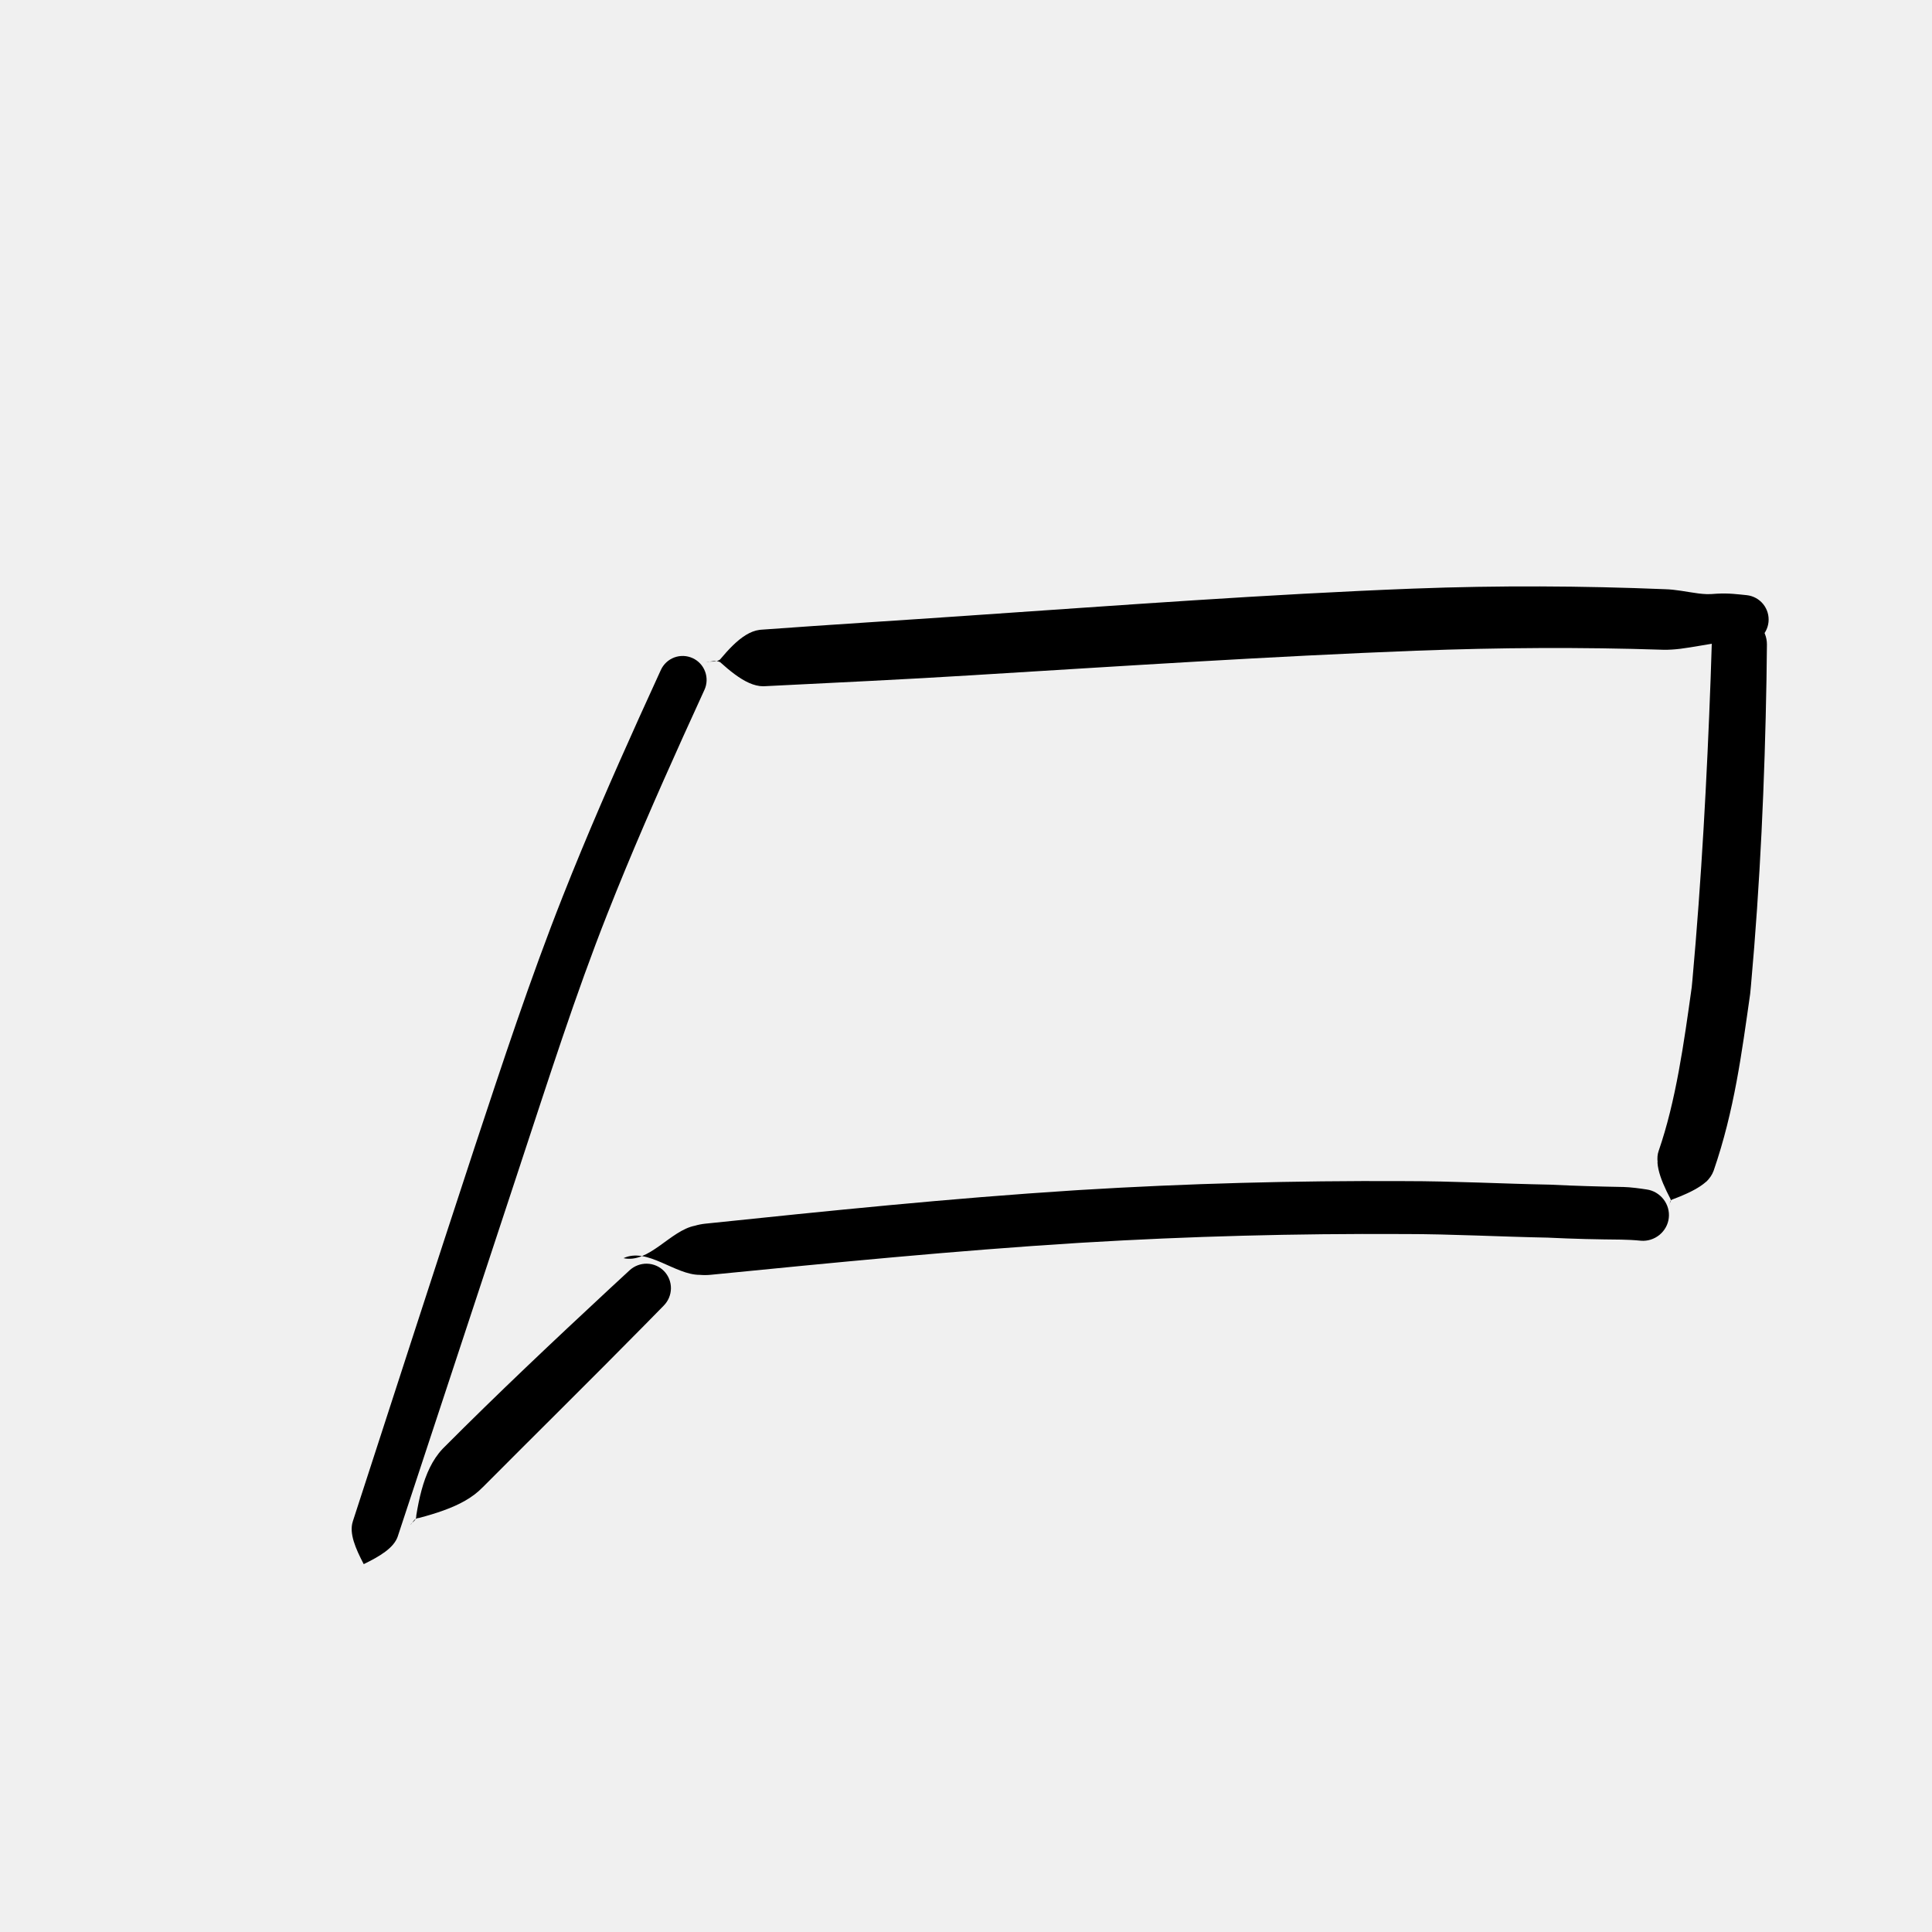
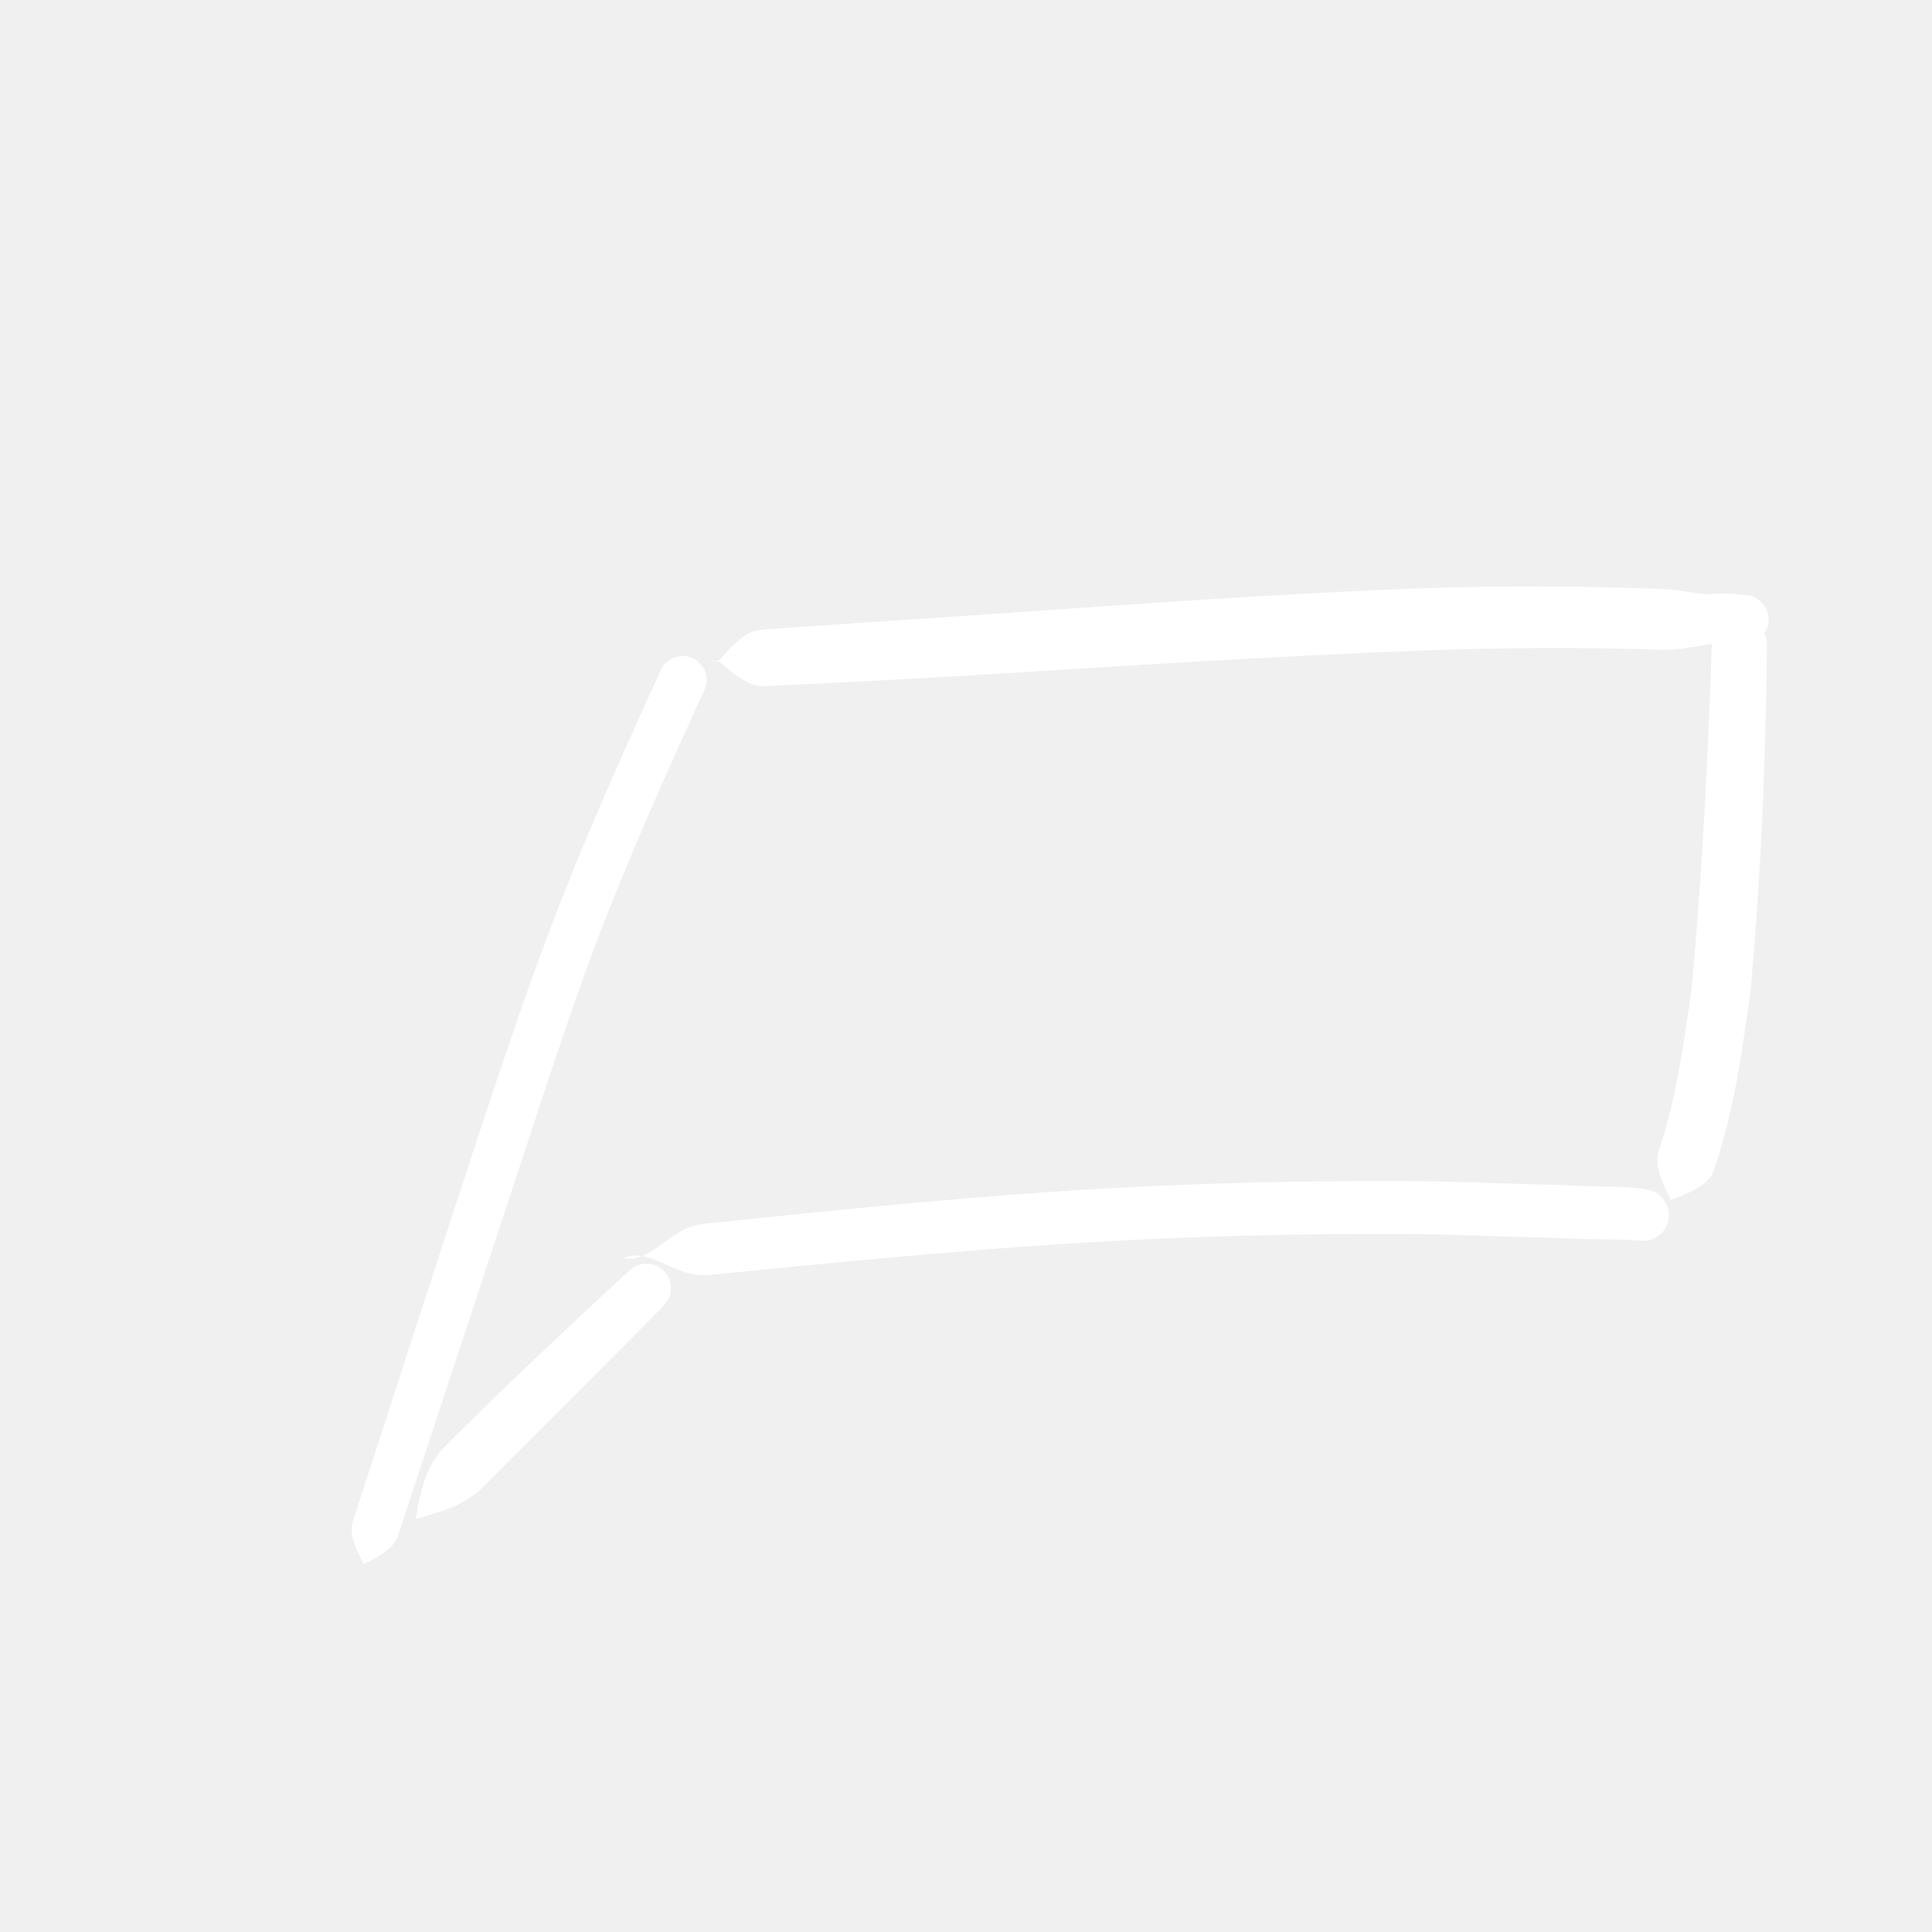
<svg xmlns="http://www.w3.org/2000/svg" width="72" height="72" viewBox="0 0 72 72" fill="none">
-   <path d="M12.702 60.83C12.883 60.332 13.057 59.854 13.185 59.501C13.313 59.149 13.385 58.951 13.385 58.951C13.385 58.951 13.313 59.149 13.185 59.501C13.057 59.854 12.883 60.332 12.702 60.83C12.773 60.635 12.844 60.44 12.915 60.244C12.915 60.244 12.915 60.244 12.915 60.244C12.88 60.341 12.845 60.438 12.809 60.535C12.81 60.534 12.81 60.532 12.811 60.531C12.916 60.223 13.019 59.913 13.122 59.603C13.267 59.163 13.41 58.732 13.555 58.291C14.144 58.004 14.679 57.691 14.825 57.254C14.825 57.252 14.826 57.249 14.827 57.246C16.355 52.62 17.882 47.989 19.404 43.364C19.404 43.362 19.405 43.361 19.405 43.359C20.443 40.222 21.437 37.086 22.638 34.049C22.638 34.048 22.639 34.047 22.639 34.047C23.513 31.83 24.473 29.637 25.459 27.451C25.722 26.87 25.986 26.29 26.252 25.71C26.351 25.495 26.36 25.249 26.277 25.027C26.195 24.805 26.028 24.625 25.813 24.527C25.597 24.428 25.352 24.419 25.13 24.501C24.908 24.584 24.728 24.751 24.629 24.966C24.362 25.549 24.096 26.132 23.832 26.716C22.84 28.916 21.87 31.133 20.978 33.392C20.978 33.393 20.978 33.394 20.977 33.394C19.749 36.501 18.715 39.653 17.676 42.79C17.676 42.791 17.675 42.793 17.675 42.794C16.152 47.423 14.655 52.066 13.149 56.696C13.149 56.699 13.148 56.701 13.147 56.704C13.005 57.142 13.251 57.711 13.555 58.291C13.41 58.732 13.267 59.163 13.122 59.603C13.019 59.913 12.916 60.223 12.811 60.531C12.81 60.532 12.81 60.534 12.809 60.535C12.845 60.438 12.88 60.341 12.915 60.244C12.915 60.244 12.915 60.244 12.915 60.244C12.844 60.44 12.773 60.635 12.702 60.83Z" fill="black" />
-   <path d="M22 25C22.529 24.958 23.036 24.918 23.41 24.889C23.784 24.859 23.994 24.842 23.994 24.842C23.994 24.842 23.784 24.859 23.41 24.889C23.036 24.918 22.529 24.958 22 25C22.789 24.938 23.58 24.875 24.369 24.813C25.066 24.758 25.765 24.702 26.463 24.647C26.466 24.647 26.467 24.647 26.468 24.647C25.73 24.705 24.988 24.764 24.251 24.822C24.257 24.822 24.267 24.821 24.274 24.82C24.957 24.767 25.639 24.715 26.322 24.666C26.494 24.669 26.66 24.588 26.838 24.677C27.021 24.842 27.203 24.997 27.384 25.13C27.745 25.396 28.099 25.574 28.439 25.575C28.456 25.575 28.474 25.574 28.491 25.573C31.089 25.442 33.717 25.321 36.334 25.158C36.347 25.157 36.36 25.156 36.373 25.155C41.856 24.82 47.335 24.46 52.788 24.249C52.793 24.249 52.798 24.249 52.803 24.249C55.877 24.133 58.898 24.113 61.995 24.215C61.995 24.215 61.995 24.215 61.995 24.215C62.202 24.219 62.412 24.203 62.622 24.178C63.088 24.12 63.703 23.996 64.105 23.945C64.105 23.945 64.105 23.945 64.105 23.945C64.291 23.932 64.591 23.961 64.904 23.995C65.145 24.02 65.386 23.949 65.574 23.797C65.762 23.644 65.882 23.424 65.907 23.183C65.932 22.943 65.861 22.702 65.709 22.514C65.557 22.326 65.336 22.206 65.096 22.18C64.775 22.149 64.438 22.1 63.985 22.125C63.985 22.125 63.984 22.125 63.984 22.125C63.656 22.154 63.536 22.143 63.303 22.117C63.088 22.09 62.864 22.049 62.637 22.015C62.444 21.987 62.248 21.963 62.05 21.958C62.05 21.958 62.05 21.958 62.05 21.958C58.976 21.832 55.822 21.816 52.719 21.934C52.714 21.934 52.709 21.934 52.704 21.934C47.185 22.148 41.706 22.561 36.23 22.933C36.217 22.934 36.204 22.935 36.191 22.936C33.577 23.118 30.984 23.276 28.355 23.468C28.338 23.47 28.32 23.471 28.303 23.474C27.961 23.518 27.631 23.743 27.309 24.056C27.148 24.213 26.989 24.392 26.831 24.581C26.668 24.694 26.491 24.637 26.322 24.666C25.639 24.715 24.957 24.767 24.274 24.82C24.267 24.821 24.257 24.822 24.251 24.822C24.988 24.764 25.73 24.705 26.468 24.647C26.467 24.647 26.466 24.647 26.463 24.647C25.765 24.702 25.066 24.758 24.369 24.813C23.58 24.875 22.789 24.938 22 25Z" fill="black" />
-   <path d="M20 47.286C20.525 47.208 21.028 47.133 21.399 47.079C21.77 47.024 21.978 46.993 21.978 46.993C21.978 46.993 21.77 47.024 21.399 47.079C21.028 47.133 20.525 47.208 20 47.286C20.474 47.216 20.948 47.145 21.423 47.075C21.428 47.074 21.434 47.073 21.439 47.073C21.209 47.107 20.978 47.141 20.747 47.175C20.745 47.175 20.741 47.176 20.738 47.176C20.734 47.177 20.729 47.178 20.725 47.178C20.51 47.208 20.738 47.184 20.832 47.172C20.946 47.158 21.058 47.144 21.176 47.13C21.403 47.102 21.633 47.074 21.862 47.047C22.321 46.992 22.779 46.939 23.236 46.888C24.121 46.473 25.159 47.517 26.08 47.51C26.208 47.522 26.348 47.521 26.474 47.509C31.039 47.057 35.593 46.608 40.143 46.323C40.221 46.318 40.299 46.313 40.377 46.309C44.326 46.071 48.291 45.968 52.249 45.989C52.282 45.989 52.315 45.989 52.348 45.989C54.135 45.99 55.873 46.089 57.73 46.124L57.69 46.123C57.703 46.124 57.716 46.124 57.729 46.125C58.181 46.147 58.633 46.163 59.083 46.175C59.536 46.186 59.988 46.193 60.44 46.197L60.42 46.197C60.423 46.197 60.426 46.197 60.428 46.197C60.684 46.204 60.854 46.209 61.154 46.238C61.401 46.259 61.65 46.179 61.845 46.02C62.039 45.86 62.164 45.634 62.191 45.387C62.219 45.14 62.148 44.892 61.993 44.693C61.838 44.495 61.614 44.362 61.367 44.328C61.136 44.292 60.773 44.242 60.494 44.235C60.491 44.235 60.487 44.235 60.484 44.235L60.465 44.235C60.022 44.227 59.58 44.217 59.139 44.203C58.701 44.19 58.263 44.172 57.827 44.151C57.814 44.15 57.801 44.15 57.788 44.149L57.748 44.148C56.015 44.116 54.161 44.016 52.36 44.017C52.327 44.017 52.293 44.016 52.259 44.016C48.259 43.998 44.254 44.102 40.257 44.347C40.178 44.352 40.099 44.357 40.02 44.362C35.419 44.656 30.841 45.128 26.282 45.603C26.157 45.616 26.02 45.642 25.898 45.679C24.981 45.856 24.187 47.095 23.236 46.888C22.779 46.939 22.321 46.992 21.862 47.047C21.633 47.074 21.403 47.102 21.176 47.13C21.058 47.144 20.946 47.158 20.832 47.172C20.738 47.184 20.51 47.208 20.725 47.178C20.729 47.178 20.734 47.177 20.738 47.176C20.741 47.176 20.745 47.175 20.747 47.175C20.978 47.141 21.209 47.107 21.439 47.073C21.434 47.073 21.428 47.074 21.423 47.075C20.948 47.145 20.474 47.216 20 47.286Z" fill="black" />
-   <path d="M12 60.659C12.342 60.253 12.669 59.864 12.911 59.577C13.152 59.29 13.288 59.129 13.288 59.129C13.288 59.129 13.152 59.29 12.911 59.577C12.669 59.864 12.342 60.253 12 60.659C12.216 60.402 12.433 60.145 12.649 59.888C13 59.471 13.352 59.053 13.704 58.635C13.704 58.635 13.705 58.634 13.705 58.634C13.424 58.968 13.14 59.304 12.859 59.639C12.862 59.635 12.866 59.631 12.869 59.627C13.575 58.786 14.288 57.954 15.017 57.134C15.108 57.032 15.199 56.93 15.291 56.827C15.397 56.739 15.424 56.577 15.619 56.569C15.934 56.485 16.241 56.395 16.531 56.289C17.109 56.081 17.619 55.814 17.994 55.42L17.978 55.438C17.98 55.435 17.982 55.433 17.985 55.431C19.985 53.422 22.024 51.412 24.029 49.376C24.265 49.137 24.5 48.898 24.735 48.657C24.904 48.486 25.001 48.256 25.004 48.015C25.006 47.774 24.914 47.542 24.747 47.37C24.58 47.198 24.351 47.099 24.11 47.094C23.869 47.089 23.636 47.18 23.46 47.343C23.213 47.571 22.966 47.798 22.72 48.027C20.625 49.974 18.547 51.932 16.514 53.974C16.512 53.976 16.509 53.978 16.507 53.98L16.491 53.998C16.111 54.402 15.872 54.938 15.71 55.536C15.628 55.836 15.566 56.151 15.514 56.474C15.526 56.669 15.367 56.712 15.291 56.827C15.199 56.93 15.108 57.032 15.017 57.134C14.288 57.954 13.575 58.786 12.869 59.627C12.866 59.631 12.862 59.635 12.859 59.639C13.14 59.304 13.424 58.968 13.705 58.634C13.705 58.634 13.704 58.635 13.704 58.635C13.352 59.053 13 59.471 12.649 59.888C12.433 60.145 12.216 60.402 12 60.659Z" fill="black" />
-   <path d="M61.238 47.444C61.217 47.569 61.198 47.689 61.183 47.777C61.169 47.865 61.161 47.915 61.161 47.915C61.161 47.915 61.169 47.865 61.183 47.777C61.198 47.689 61.217 47.569 61.238 47.444C61.4 47.058 61.544 46.645 61.694 46.245C61.732 46.14 61.77 46.036 61.808 45.931C61.808 45.933 61.806 45.937 61.805 45.939C61.712 46.185 61.619 46.43 61.526 46.675C61.524 46.681 61.522 46.687 61.52 46.692C61.507 46.727 61.495 46.759 61.482 46.793C61.481 46.798 61.502 46.741 61.514 46.711C61.54 46.641 61.564 46.579 61.591 46.508C61.642 46.374 61.694 46.237 61.745 46.104C61.847 45.835 61.95 45.565 62.053 45.296C62.104 45.161 62.156 45.026 62.207 44.891C62.244 44.829 62.221 44.742 62.318 44.703C62.42 44.664 62.52 44.626 62.617 44.586C63.005 44.426 63.347 44.25 63.581 44.04L63.576 44.051C63.706 43.927 63.805 43.786 63.862 43.63C64.635 41.39 64.91 39.233 65.221 37.058L65.226 37.017C65.235 36.92 65.245 36.821 65.254 36.72C65.597 32.915 65.766 29.119 65.832 25.315C65.839 24.883 65.844 24.452 65.848 24.02C65.85 23.749 65.746 23.487 65.558 23.291C65.369 23.096 65.111 22.984 64.84 22.978C64.569 22.973 64.307 23.076 64.111 23.264C63.915 23.452 63.802 23.709 63.793 23.98C63.781 24.408 63.767 24.834 63.751 25.261C63.613 29.02 63.408 32.791 63.072 36.518C63.063 36.616 63.054 36.713 63.044 36.808L63.049 36.767C62.755 38.875 62.455 41.035 61.814 42.889C61.768 43.017 61.758 43.157 61.774 43.312L61.769 43.324C61.791 43.649 61.926 44.01 62.107 44.389C62.152 44.485 62.201 44.58 62.251 44.676C62.296 44.771 62.221 44.82 62.207 44.891C62.156 45.026 62.104 45.161 62.053 45.296C61.95 45.565 61.847 45.835 61.745 46.104C61.694 46.237 61.642 46.374 61.591 46.508C61.564 46.579 61.54 46.641 61.514 46.711C61.502 46.741 61.481 46.798 61.482 46.793C61.495 46.759 61.507 46.727 61.52 46.692C61.522 46.687 61.524 46.681 61.526 46.675C61.619 46.43 61.712 46.185 61.805 45.939C61.806 45.937 61.808 45.933 61.808 45.931C61.77 46.036 61.732 46.14 61.694 46.245C61.544 46.645 61.4 47.058 61.238 47.444Z" fill="black" />
+   <path d="M12.702 60.83C12.883 60.332 13.057 59.854 13.185 59.501C13.313 59.149 13.385 58.951 13.385 58.951C13.385 58.951 13.313 59.149 13.185 59.501C13.057 59.854 12.883 60.332 12.702 60.83C12.773 60.635 12.844 60.44 12.915 60.244C12.915 60.244 12.915 60.244 12.915 60.244C12.88 60.341 12.845 60.438 12.809 60.535C12.81 60.534 12.81 60.532 12.811 60.531C12.916 60.223 13.019 59.913 13.122 59.603C13.267 59.163 13.41 58.732 13.555 58.291C14.144 58.004 14.679 57.691 14.825 57.254C14.825 57.252 14.826 57.249 14.827 57.246C16.355 52.62 17.882 47.989 19.404 43.364C19.404 43.362 19.405 43.361 19.405 43.359C20.443 40.222 21.437 37.086 22.638 34.049C22.638 34.048 22.639 34.047 22.639 34.047C23.513 31.83 24.473 29.637 25.459 27.451C25.722 26.87 25.986 26.29 26.252 25.71C26.351 25.495 26.36 25.249 26.277 25.027C26.195 24.805 26.028 24.625 25.813 24.527C25.597 24.428 25.352 24.419 25.13 24.501C24.908 24.584 24.728 24.751 24.629 24.966C24.362 25.549 24.096 26.132 23.832 26.716C22.84 28.916 21.87 31.133 20.978 33.392C20.978 33.393 20.978 33.394 20.977 33.394C19.749 36.501 18.715 39.653 17.676 42.79C17.676 42.791 17.675 42.793 17.675 42.794C16.152 47.423 14.655 52.066 13.149 56.696C13.149 56.699 13.148 56.701 13.147 56.704C13.005 57.142 13.251 57.711 13.555 58.291C13.41 58.732 13.267 59.163 13.122 59.603C13.019 59.913 12.916 60.223 12.811 60.531C12.81 60.532 12.81 60.534 12.809 60.535C12.845 60.438 12.88 60.341 12.915 60.244C12.915 60.244 12.915 60.244 12.915 60.244C12.844 60.44 12.773 60.635 12.702 60.83Z" fill="white" />
+   <path d="M22 25C22.529 24.958 23.036 24.918 23.41 24.889C23.784 24.859 23.994 24.842 23.994 24.842C23.994 24.842 23.784 24.859 23.41 24.889C23.036 24.918 22.529 24.958 22 25C22.789 24.938 23.58 24.875 24.369 24.813C25.066 24.758 25.765 24.702 26.463 24.647C26.466 24.647 26.467 24.647 26.468 24.647C25.73 24.705 24.988 24.764 24.251 24.822C24.257 24.822 24.267 24.821 24.274 24.82C24.957 24.767 25.639 24.715 26.322 24.666C26.494 24.669 26.66 24.588 26.838 24.677C27.021 24.842 27.203 24.997 27.384 25.13C27.745 25.396 28.099 25.574 28.439 25.575C28.456 25.575 28.474 25.574 28.491 25.573C31.089 25.442 33.717 25.321 36.334 25.158C36.347 25.157 36.36 25.156 36.373 25.155C41.856 24.82 47.335 24.46 52.788 24.249C52.793 24.249 52.798 24.249 52.803 24.249C55.877 24.133 58.898 24.113 61.995 24.215C61.995 24.215 61.995 24.215 61.995 24.215C62.202 24.219 62.412 24.203 62.622 24.178C63.088 24.12 63.703 23.996 64.105 23.945C64.105 23.945 64.105 23.945 64.105 23.945C64.291 23.932 64.591 23.961 64.904 23.995C65.145 24.02 65.386 23.949 65.574 23.797C65.762 23.644 65.882 23.424 65.907 23.183C65.932 22.943 65.861 22.702 65.709 22.514C65.557 22.326 65.336 22.206 65.096 22.18C64.775 22.149 64.438 22.1 63.985 22.125C63.985 22.125 63.984 22.125 63.984 22.125C63.656 22.154 63.536 22.143 63.303 22.117C63.088 22.09 62.864 22.049 62.637 22.015C62.444 21.987 62.248 21.963 62.05 21.958C62.05 21.958 62.05 21.958 62.05 21.958C58.976 21.832 55.822 21.816 52.719 21.934C52.714 21.934 52.709 21.934 52.704 21.934C47.185 22.148 41.706 22.561 36.23 22.933C36.217 22.934 36.204 22.935 36.191 22.936C33.577 23.118 30.984 23.276 28.355 23.468C28.338 23.47 28.32 23.471 28.303 23.474C27.961 23.518 27.631 23.743 27.309 24.056C27.148 24.213 26.989 24.392 26.831 24.581C26.668 24.694 26.491 24.637 26.322 24.666C25.639 24.715 24.957 24.767 24.274 24.82C24.267 24.821 24.257 24.822 24.251 24.822C24.988 24.764 25.73 24.705 26.468 24.647C26.467 24.647 26.466 24.647 26.463 24.647C25.765 24.702 25.066 24.758 24.369 24.813C23.58 24.875 22.789 24.938 22 25Z" fill="white" />
+   <path d="M20 47.286C20.525 47.208 21.028 47.133 21.399 47.079C21.77 47.024 21.978 46.993 21.978 46.993C21.978 46.993 21.77 47.024 21.399 47.079C21.028 47.133 20.525 47.208 20 47.286C20.474 47.216 20.948 47.145 21.423 47.075C21.428 47.074 21.434 47.073 21.439 47.073C21.209 47.107 20.978 47.141 20.747 47.175C20.745 47.175 20.741 47.176 20.738 47.176C20.734 47.177 20.729 47.178 20.725 47.178C20.51 47.208 20.738 47.184 20.832 47.172C20.946 47.158 21.058 47.144 21.176 47.13C21.403 47.102 21.633 47.074 21.862 47.047C22.321 46.992 22.779 46.939 23.236 46.888C24.121 46.473 25.159 47.517 26.08 47.51C26.208 47.522 26.348 47.521 26.474 47.509C31.039 47.057 35.593 46.608 40.143 46.323C40.221 46.318 40.299 46.313 40.377 46.309C44.326 46.071 48.291 45.968 52.249 45.989C52.282 45.989 52.315 45.989 52.348 45.989C54.135 45.99 55.873 46.089 57.73 46.124L57.69 46.123C57.703 46.124 57.716 46.124 57.729 46.125C58.181 46.147 58.633 46.163 59.083 46.175C59.536 46.186 59.988 46.193 60.44 46.197L60.42 46.197C60.423 46.197 60.426 46.197 60.428 46.197C60.684 46.204 60.854 46.209 61.154 46.238C61.401 46.259 61.65 46.179 61.845 46.02C62.039 45.86 62.164 45.634 62.191 45.387C62.219 45.14 62.148 44.892 61.993 44.693C61.838 44.495 61.614 44.362 61.367 44.328C61.136 44.292 60.773 44.242 60.494 44.235C60.491 44.235 60.487 44.235 60.484 44.235L60.465 44.235C60.022 44.227 59.58 44.217 59.139 44.203C58.701 44.19 58.263 44.172 57.827 44.151C57.814 44.15 57.801 44.15 57.788 44.149L57.748 44.148C56.015 44.116 54.161 44.016 52.36 44.017C52.327 44.017 52.293 44.016 52.259 44.016C48.259 43.998 44.254 44.102 40.257 44.347C40.178 44.352 40.099 44.357 40.02 44.362C35.419 44.656 30.841 45.128 26.282 45.603C26.157 45.616 26.02 45.642 25.898 45.679C24.981 45.856 24.187 47.095 23.236 46.888C22.779 46.939 22.321 46.992 21.862 47.047C21.633 47.074 21.403 47.102 21.176 47.13C21.058 47.144 20.946 47.158 20.832 47.172C20.738 47.184 20.51 47.208 20.725 47.178C20.729 47.178 20.734 47.177 20.738 47.176C20.741 47.176 20.745 47.175 20.747 47.175C20.978 47.141 21.209 47.107 21.439 47.073C21.434 47.073 21.428 47.074 21.423 47.075C20.948 47.145 20.474 47.216 20 47.286Z" fill="white" />
+   <path d="M12 60.659C12.342 60.253 12.669 59.864 12.911 59.577C13.152 59.29 13.288 59.129 13.288 59.129C13.288 59.129 13.152 59.29 12.911 59.577C12.669 59.864 12.342 60.253 12 60.659C12.216 60.402 12.433 60.145 12.649 59.888C13 59.471 13.352 59.053 13.704 58.635C13.704 58.635 13.705 58.634 13.705 58.634C13.424 58.968 13.14 59.304 12.859 59.639C12.862 59.635 12.866 59.631 12.869 59.627C13.575 58.786 14.288 57.954 15.017 57.134C15.108 57.032 15.199 56.93 15.291 56.827C15.397 56.739 15.424 56.577 15.619 56.569C15.934 56.485 16.241 56.395 16.531 56.289C17.109 56.081 17.619 55.814 17.994 55.42L17.978 55.438C17.98 55.435 17.982 55.433 17.985 55.431C19.985 53.422 22.024 51.412 24.029 49.376C24.265 49.137 24.5 48.898 24.735 48.657C24.904 48.486 25.001 48.256 25.004 48.015C25.006 47.774 24.914 47.542 24.747 47.37C24.58 47.198 24.351 47.099 24.11 47.094C23.869 47.089 23.636 47.18 23.46 47.343C23.213 47.571 22.966 47.798 22.72 48.027C20.625 49.974 18.547 51.932 16.514 53.974C16.512 53.976 16.509 53.978 16.507 53.98L16.491 53.998C16.111 54.402 15.872 54.938 15.71 55.536C15.628 55.836 15.566 56.151 15.514 56.474C15.526 56.669 15.367 56.712 15.291 56.827C15.199 56.93 15.108 57.032 15.017 57.134C14.288 57.954 13.575 58.786 12.869 59.627C12.866 59.631 12.862 59.635 12.859 59.639C13.14 59.304 13.424 58.968 13.705 58.634C13.705 58.634 13.704 58.635 13.704 58.635C13.352 59.053 13 59.471 12.649 59.888C12.433 60.145 12.216 60.402 12 60.659Z" fill="white" />
+   <path d="M61.238 47.444C61.217 47.569 61.198 47.689 61.183 47.777C61.169 47.865 61.161 47.915 61.161 47.915C61.161 47.915 61.169 47.865 61.183 47.777C61.198 47.689 61.217 47.569 61.238 47.444C61.4 47.058 61.544 46.645 61.694 46.245C61.732 46.14 61.77 46.036 61.808 45.931C61.808 45.933 61.806 45.937 61.805 45.939C61.712 46.185 61.619 46.43 61.526 46.675C61.524 46.681 61.522 46.687 61.52 46.692C61.507 46.727 61.495 46.759 61.482 46.793C61.481 46.798 61.502 46.741 61.514 46.711C61.54 46.641 61.564 46.579 61.591 46.508C61.642 46.374 61.694 46.237 61.745 46.104C61.847 45.835 61.95 45.565 62.053 45.296C62.104 45.161 62.156 45.026 62.207 44.891C62.244 44.829 62.221 44.742 62.318 44.703C62.42 44.664 62.52 44.626 62.617 44.586C63.005 44.426 63.347 44.25 63.581 44.04L63.576 44.051C63.706 43.927 63.805 43.786 63.862 43.63C64.635 41.39 64.91 39.233 65.221 37.058L65.226 37.017C65.235 36.92 65.245 36.821 65.254 36.72C65.597 32.915 65.766 29.119 65.832 25.315C65.839 24.883 65.844 24.452 65.848 24.02C65.85 23.749 65.746 23.487 65.558 23.291C65.369 23.096 65.111 22.984 64.84 22.978C64.569 22.973 64.307 23.076 64.111 23.264C63.915 23.452 63.802 23.709 63.793 23.98C63.781 24.408 63.767 24.834 63.751 25.261C63.613 29.02 63.408 32.791 63.072 36.518C63.063 36.616 63.054 36.713 63.044 36.808L63.049 36.767C62.755 38.875 62.455 41.035 61.814 42.889C61.768 43.017 61.758 43.157 61.774 43.312L61.769 43.324C61.791 43.649 61.926 44.01 62.107 44.389C62.152 44.485 62.201 44.58 62.251 44.676C62.296 44.771 62.221 44.82 62.207 44.891C62.156 45.026 62.104 45.161 62.053 45.296C61.95 45.565 61.847 45.835 61.745 46.104C61.694 46.237 61.642 46.374 61.591 46.508C61.564 46.579 61.54 46.641 61.514 46.711C61.502 46.741 61.481 46.798 61.482 46.793C61.495 46.759 61.507 46.727 61.52 46.692C61.522 46.687 61.524 46.681 61.526 46.675C61.619 46.43 61.712 46.185 61.805 45.939C61.806 45.937 61.808 45.933 61.808 45.931C61.77 46.036 61.732 46.14 61.694 46.245C61.544 46.645 61.4 47.058 61.238 47.444Z" fill="white" />
</svg>
